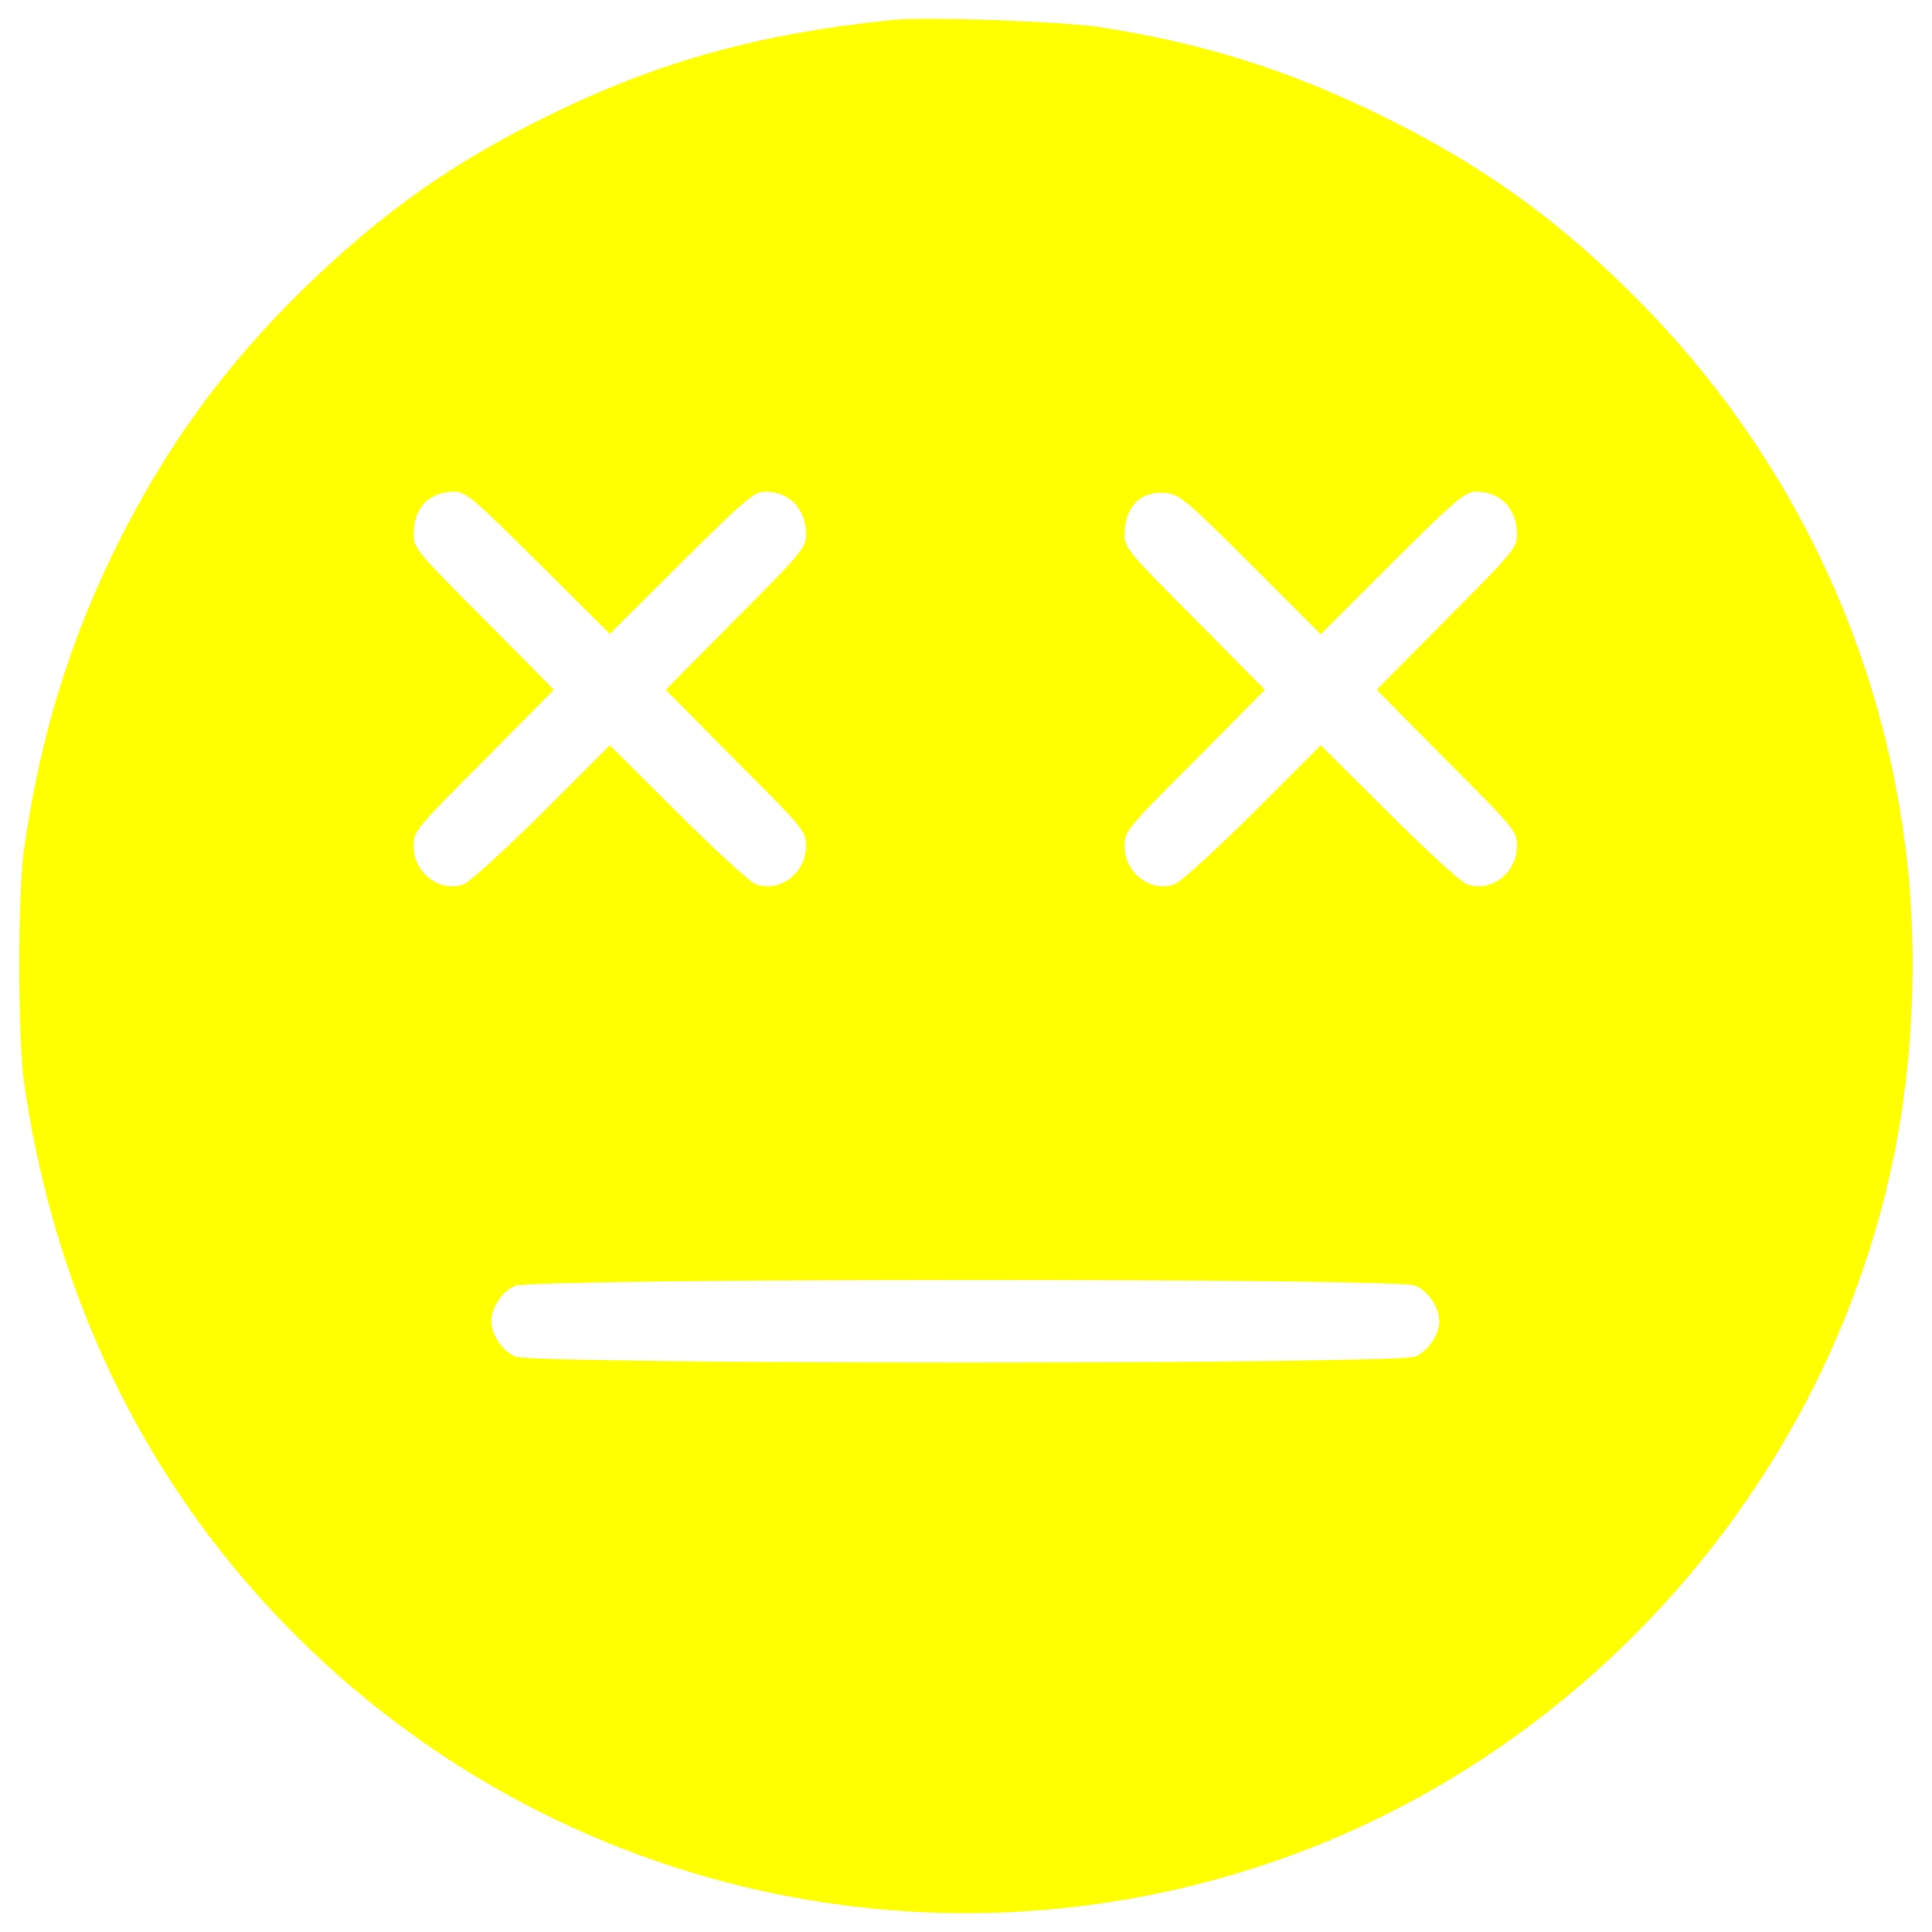
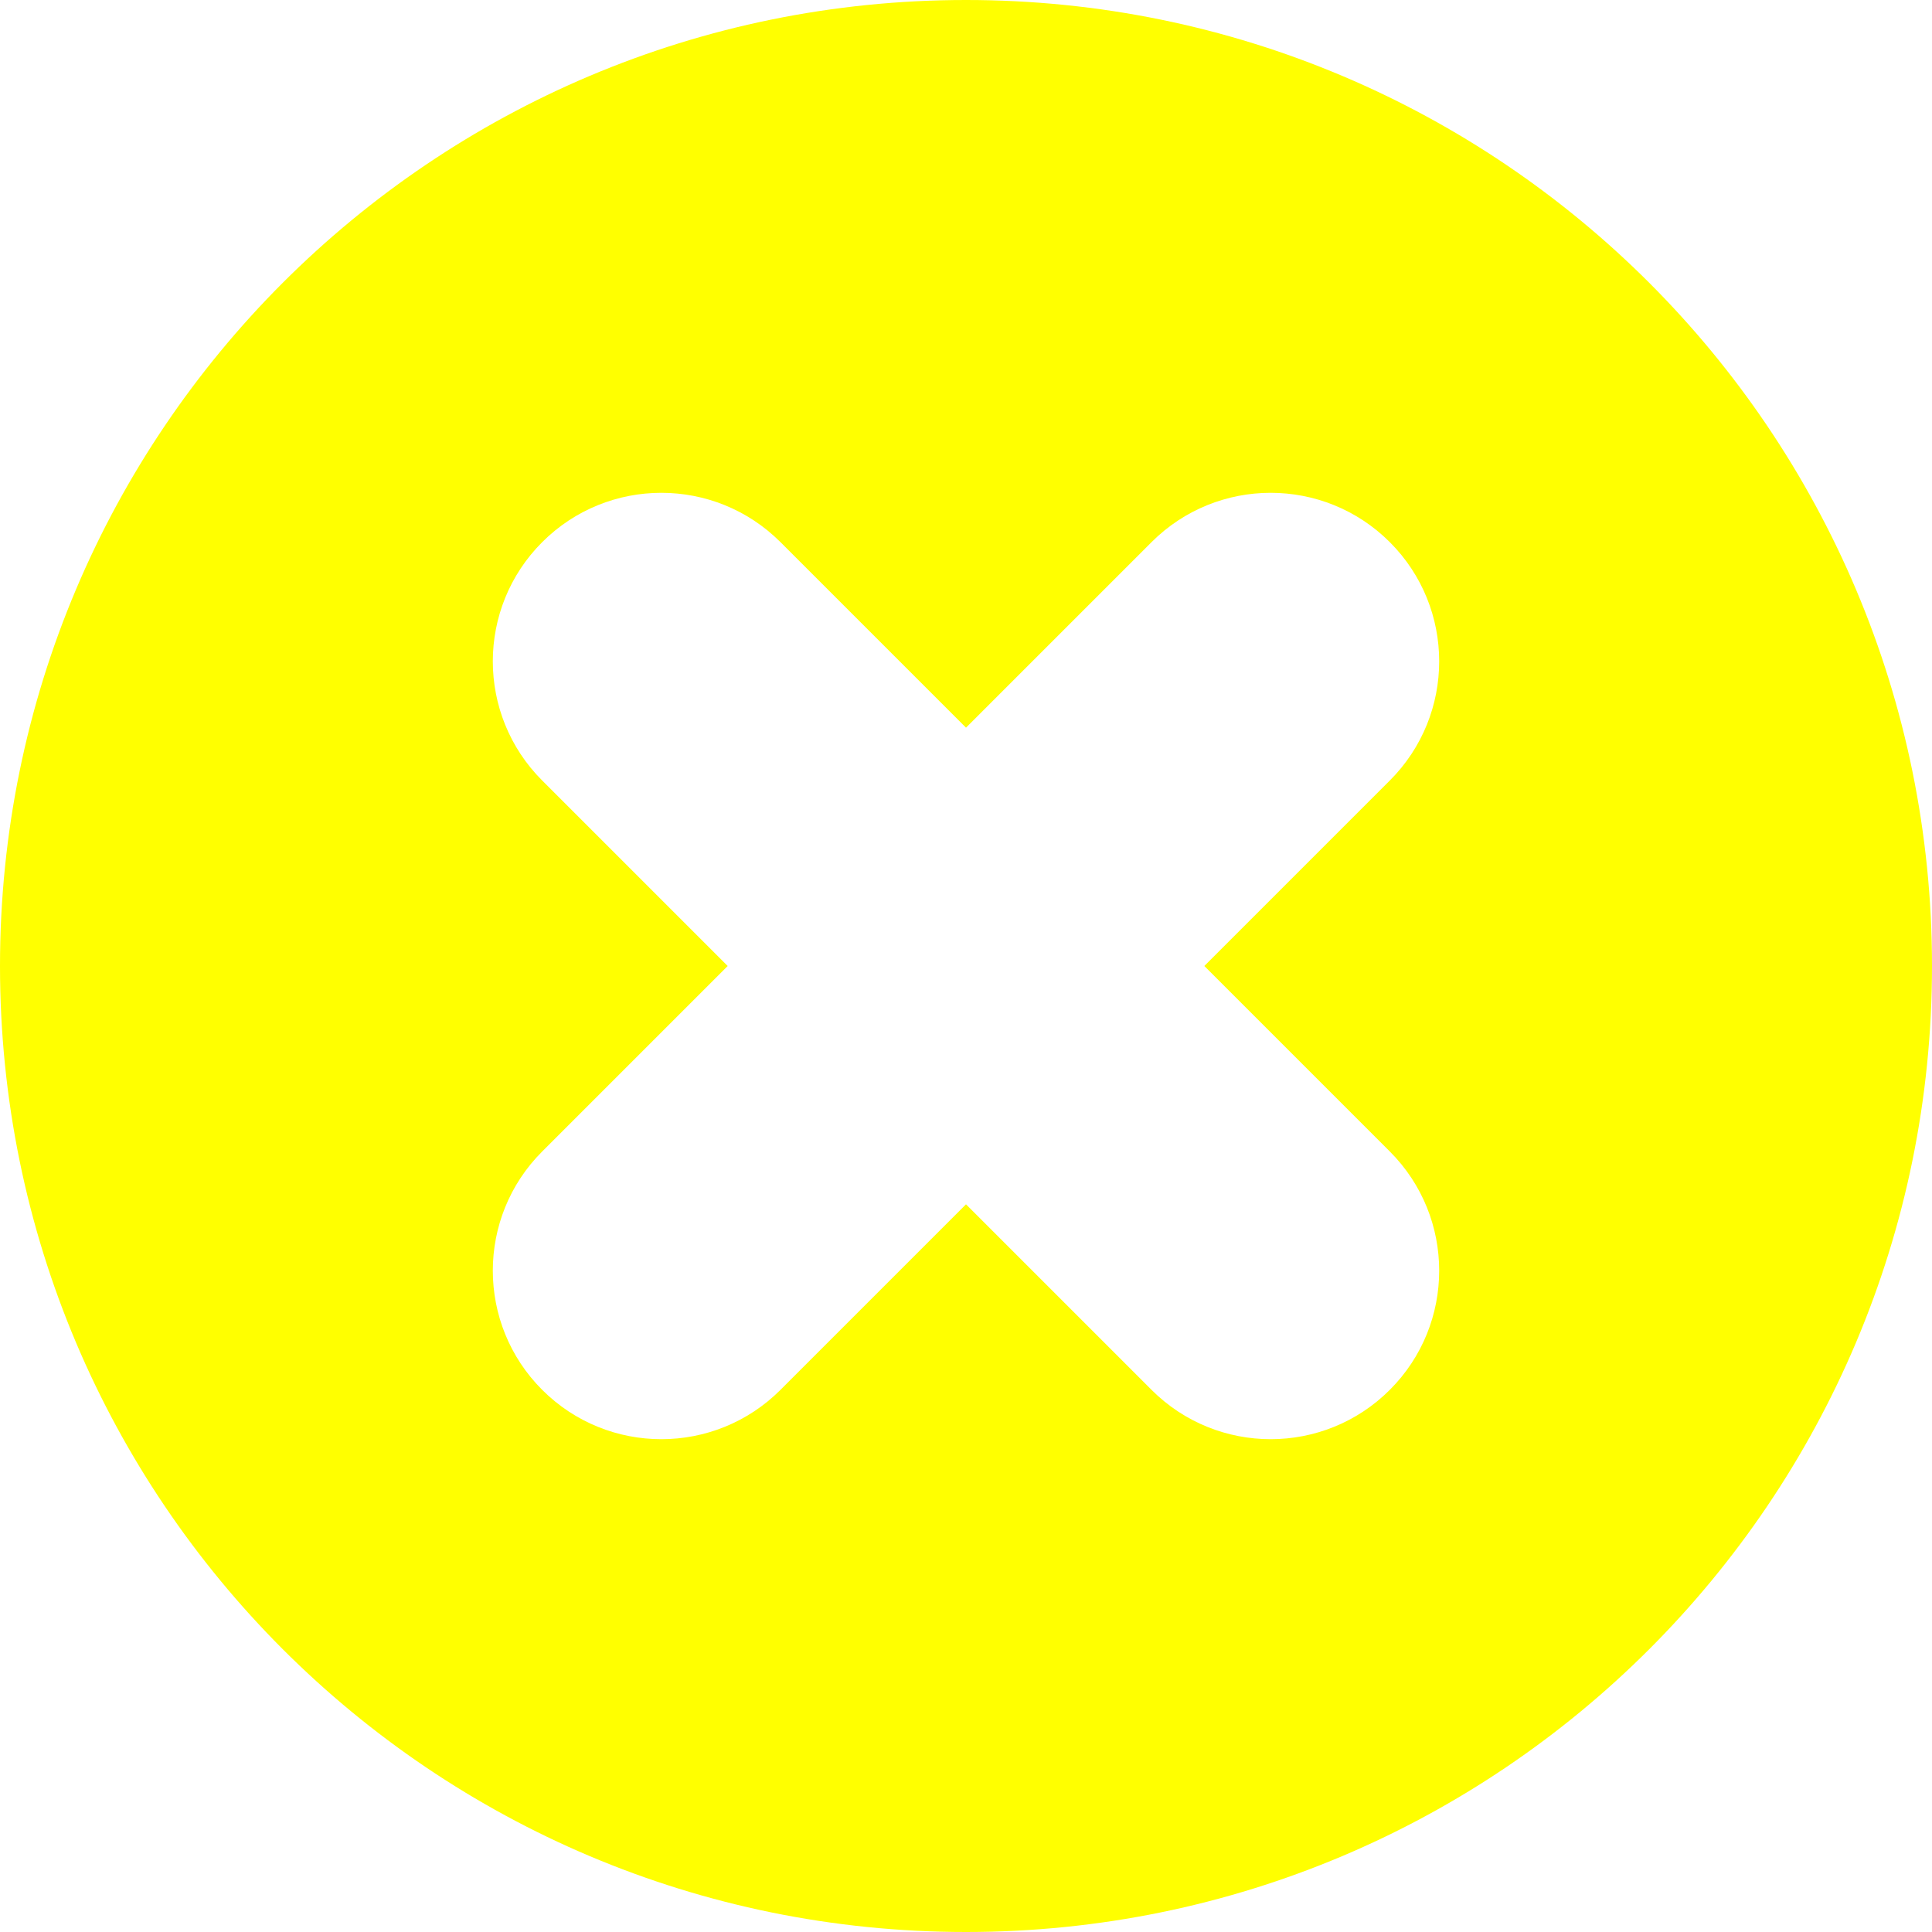
- <svg xmlns="http://www.w3.org/2000/svg" version="1.1" x="0px" y="0px" viewBox="0 0 1000 1000" enable-background="new 0 0 1000 1000" xml:space="preserve">
+ <svg xmlns="http://www.w3.org/2000/svg" fill="yellow" height="800px" width="800px" version="1.1" id="Layer_1" viewBox="0 0 512 512" xml:space="preserve">
  <g>
-     <g transform="translate(0,512) scale(0.1,-0.1)">
-       <path fill="yellow" d="M4622.6,5016.9c-693.8-70.9-1213.2-214.7-1782.4-494.5c-500.2-245.3-856.7-498.3-1263-891.2c-417.8-408.2-722.6-828-981.3-1353.1c-241.5-494.5-389.1-979.4-471.5-1552.4c-32.6-226.2-32.6-981.3,0-1207.5c136.1-950.6,504.1-1803.5,1082.9-2506.9c1353.1-1642.5,3595.5-2229,5571.5-1458.5C8043.7-3952.7,9071-2923.5,9569.3-1650.9C9772.5-1127.7,9876-625.6,9897-41c46,1326.3-446.6,2604.6-1374.2,3562.9c-421.7,435.1-833.7,736-1370.4,998.5c-483,237.7-927.6,377.6-1466.2,460C5492.8,5009.2,4789.4,5034.1,4622.6,5016.9z M2786.6,2207.1l369.9-368l369.9,368c329.7,327.7,377.6,368,433.2,368c128.4,0,212.7-88.2,212.7-224.2c0-65.2-24.9-95.8-364.2-435.1l-362.2-366.1l362.2-366.1C4160.7,831,4172.2,817.6,4172.2,741c0-139.9-136.1-243.4-260.6-197.4c-30.7,11.5-212.8,178.2-404.4,369.9l-350.7,348.8l-348.8-348.8c-193.6-191.7-375.6-358.4-406.3-369.9c-124.6-46-260.7,57.5-260.7,197.4c0,76.7,11.5,90.1,364.2,442.7l362.2,366.1l-362.2,366.1c-350.7,350.7-364.2,368-364.2,440.8c1.9,136.1,78.6,216.6,208.9,218.5C2410.9,2575.1,2447.3,2544.5,2786.6,2207.1z M6476,2197.6l360.3-360.3l369.9,369.9c329.7,327.7,377.6,368,433.2,368c128.4,0,212.7-88.2,212.7-224.2c0-65.2-24.9-95.8-364.1-435.1l-362.2-366.1l362.2-366.1C7840.6,831,7852.1,817.6,7852.1,741c0-139.9-136.1-243.4-260.6-197.4c-30.7,11.5-212.8,178.2-404.4,369.9l-350.7,348.8l-348.8-348.8c-193.6-191.7-375.6-358.4-406.3-369.9c-124.6-46-260.6,57.5-260.6,197.4c0,76.7,11.5,90.1,364.2,442.7l362.2,366.1l-362.2,366.1c-350.7,350.7-364.2,368-364.2,440.8c1.9,143.7,86.3,226.2,218.5,210.8C6108,2559.8,6148.2,2523.4,6476,2197.6z M7325-1534c67.1-28.8,124.6-113.1,124.6-184s-57.5-155.2-124.6-184c-97.7-40.3-4559.5-40.3-4657.3,0c-67.1,28.8-124.6,113.1-124.6,184c0,69,57.5,155.3,120.7,182.1C2755.9-1495.7,7229.2-1493.8,7325-1534z" />
+     <g>
+       <path d="M256,0C114.509,0,0,114.497,0,256c0,141.491,114.497,256,256,256c141.491,0,256-114.497,256-256    C512,114.509,397.503,0,256,0z M368.32,305.16c17.441,17.441,17.441,45.718,0,63.159c-17.441,17.441-45.718,17.442-63.159,0    l-49.16-49.16l-49.16,49.16c-17.441,17.441-45.718,17.442-63.159,0c-17.441-17.441-17.441-45.718,0-63.159l49.16-49.16    l-49.16-49.16c-17.441-17.441-17.441-45.718,0-63.159c17.441-17.441,45.718-17.441,63.159,0l49.16,49.16l49.16-49.16    c17.441-17.441,45.718-17.441,63.159,0c17.441,17.441,17.441,45.718,0,63.159L319.16,256L368.32,305.16z" />
    </g>
  </g>
</svg>
